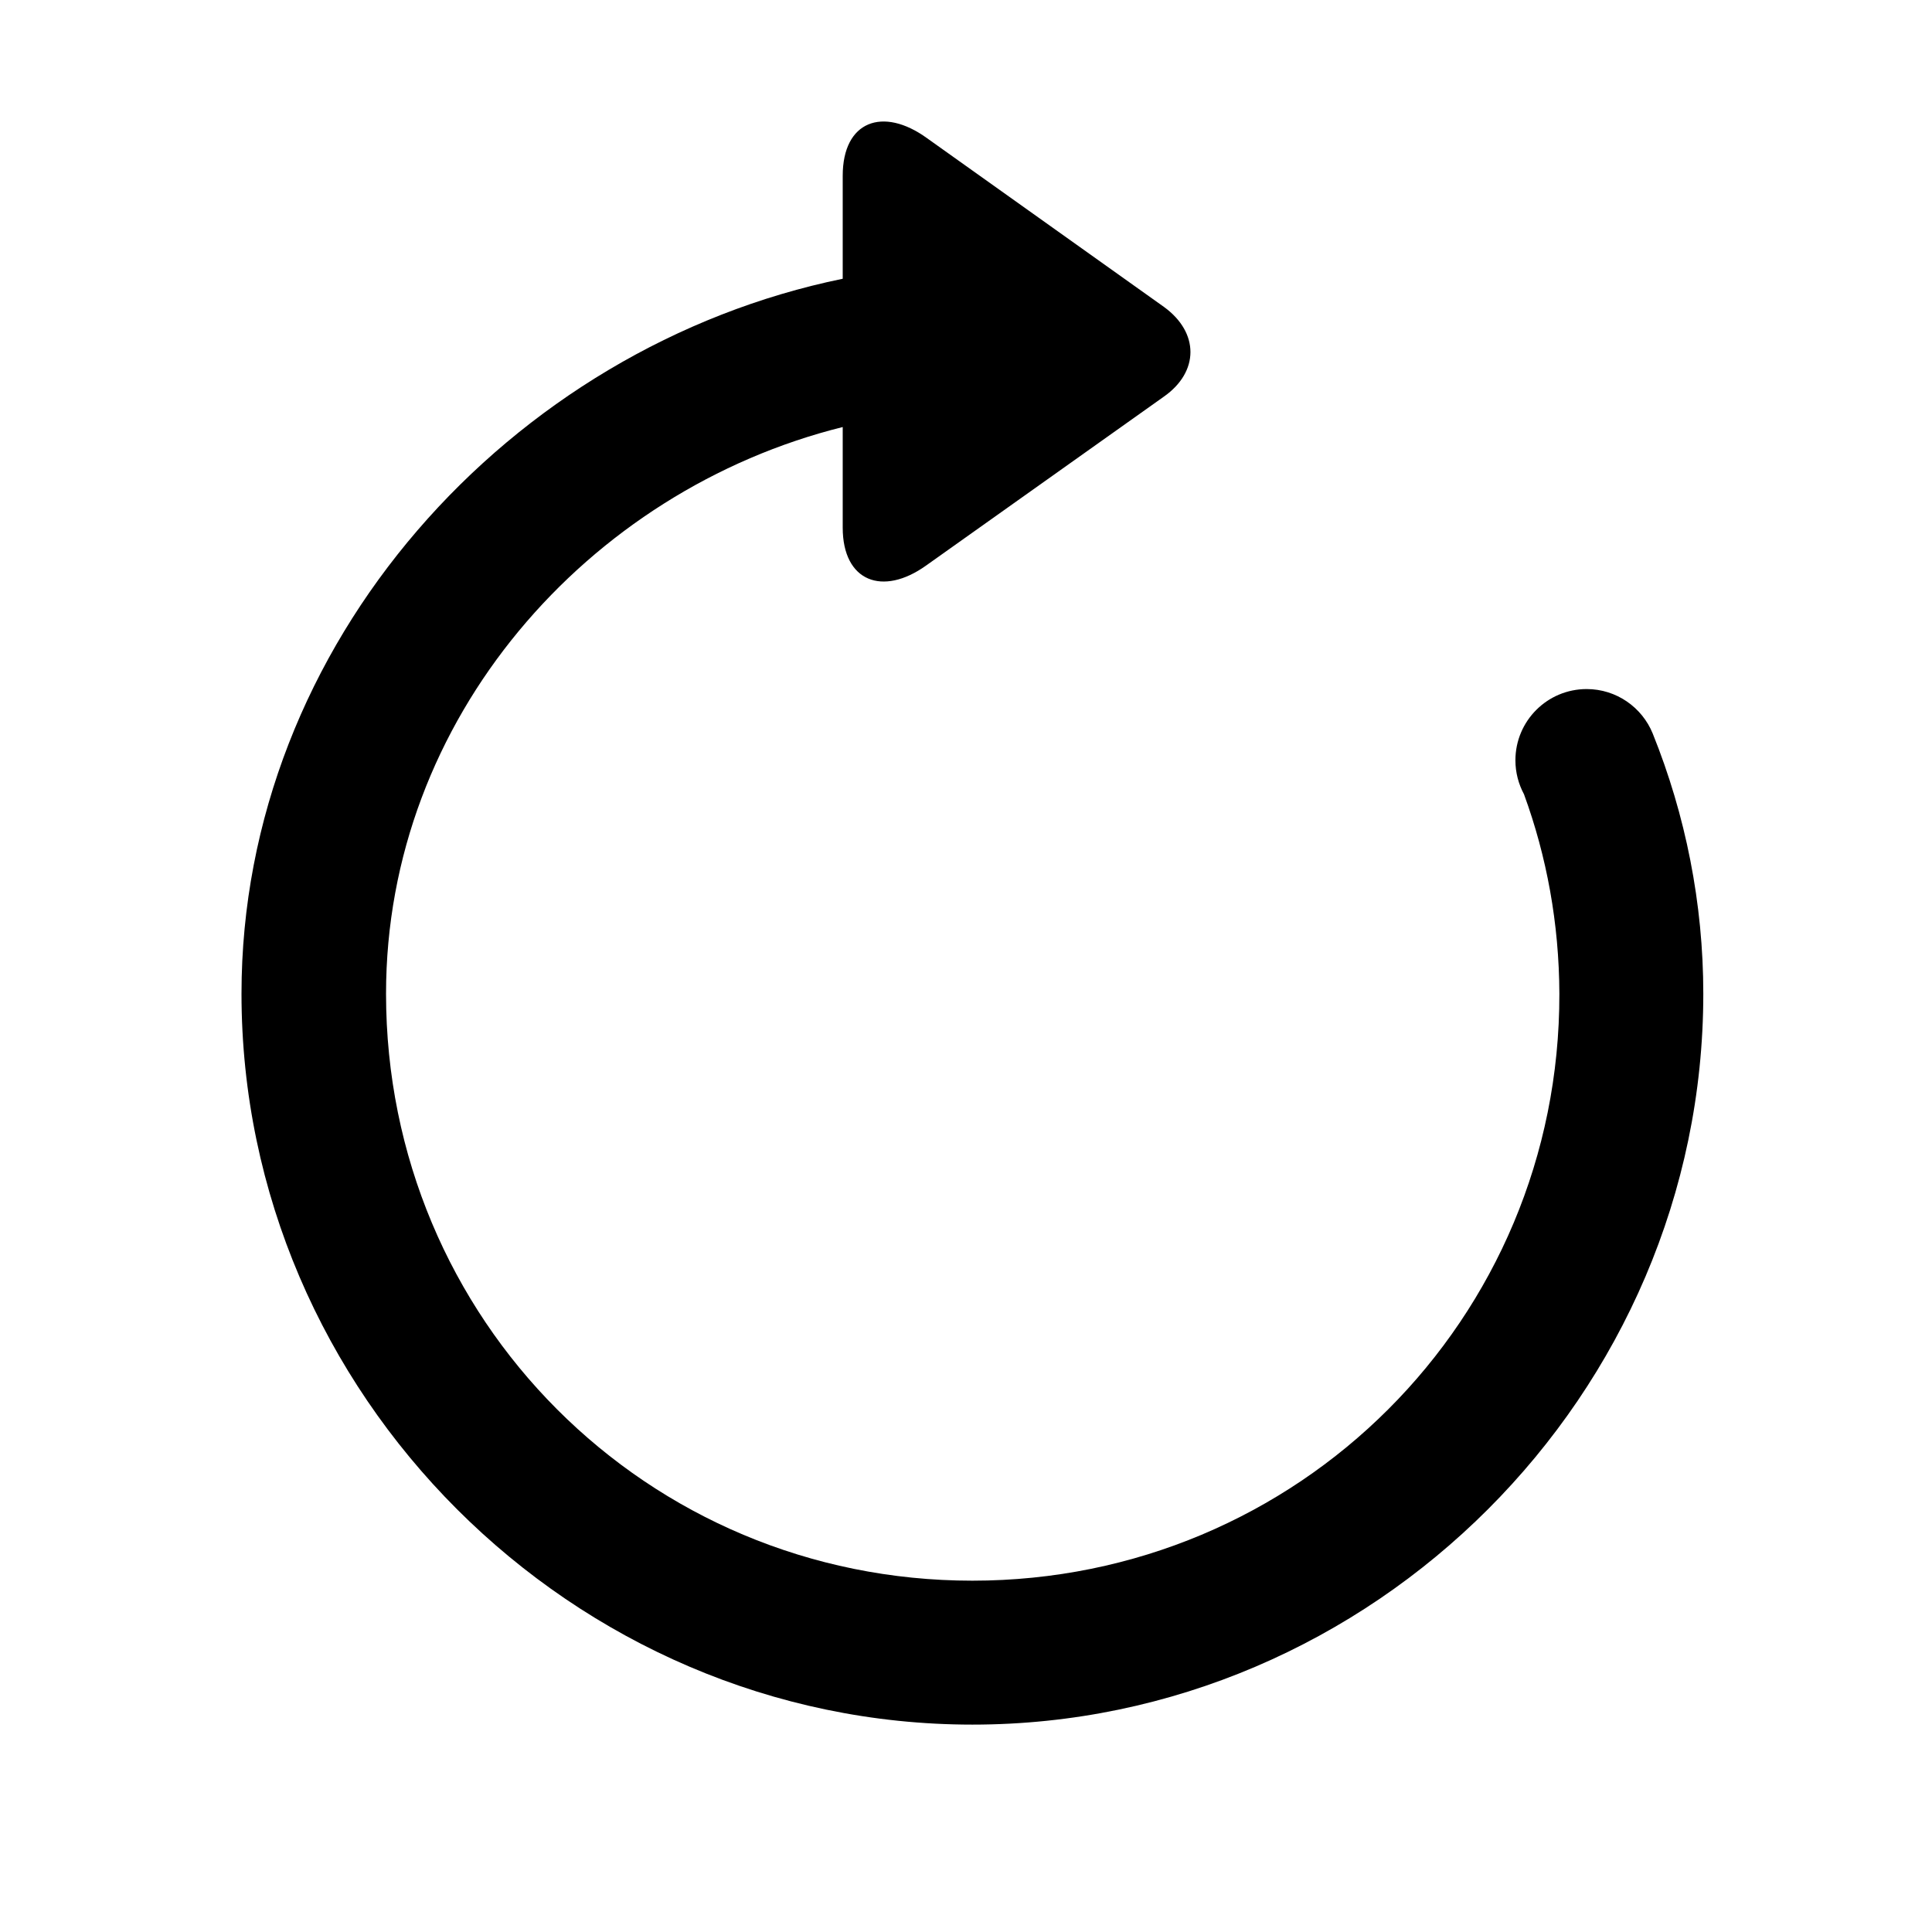
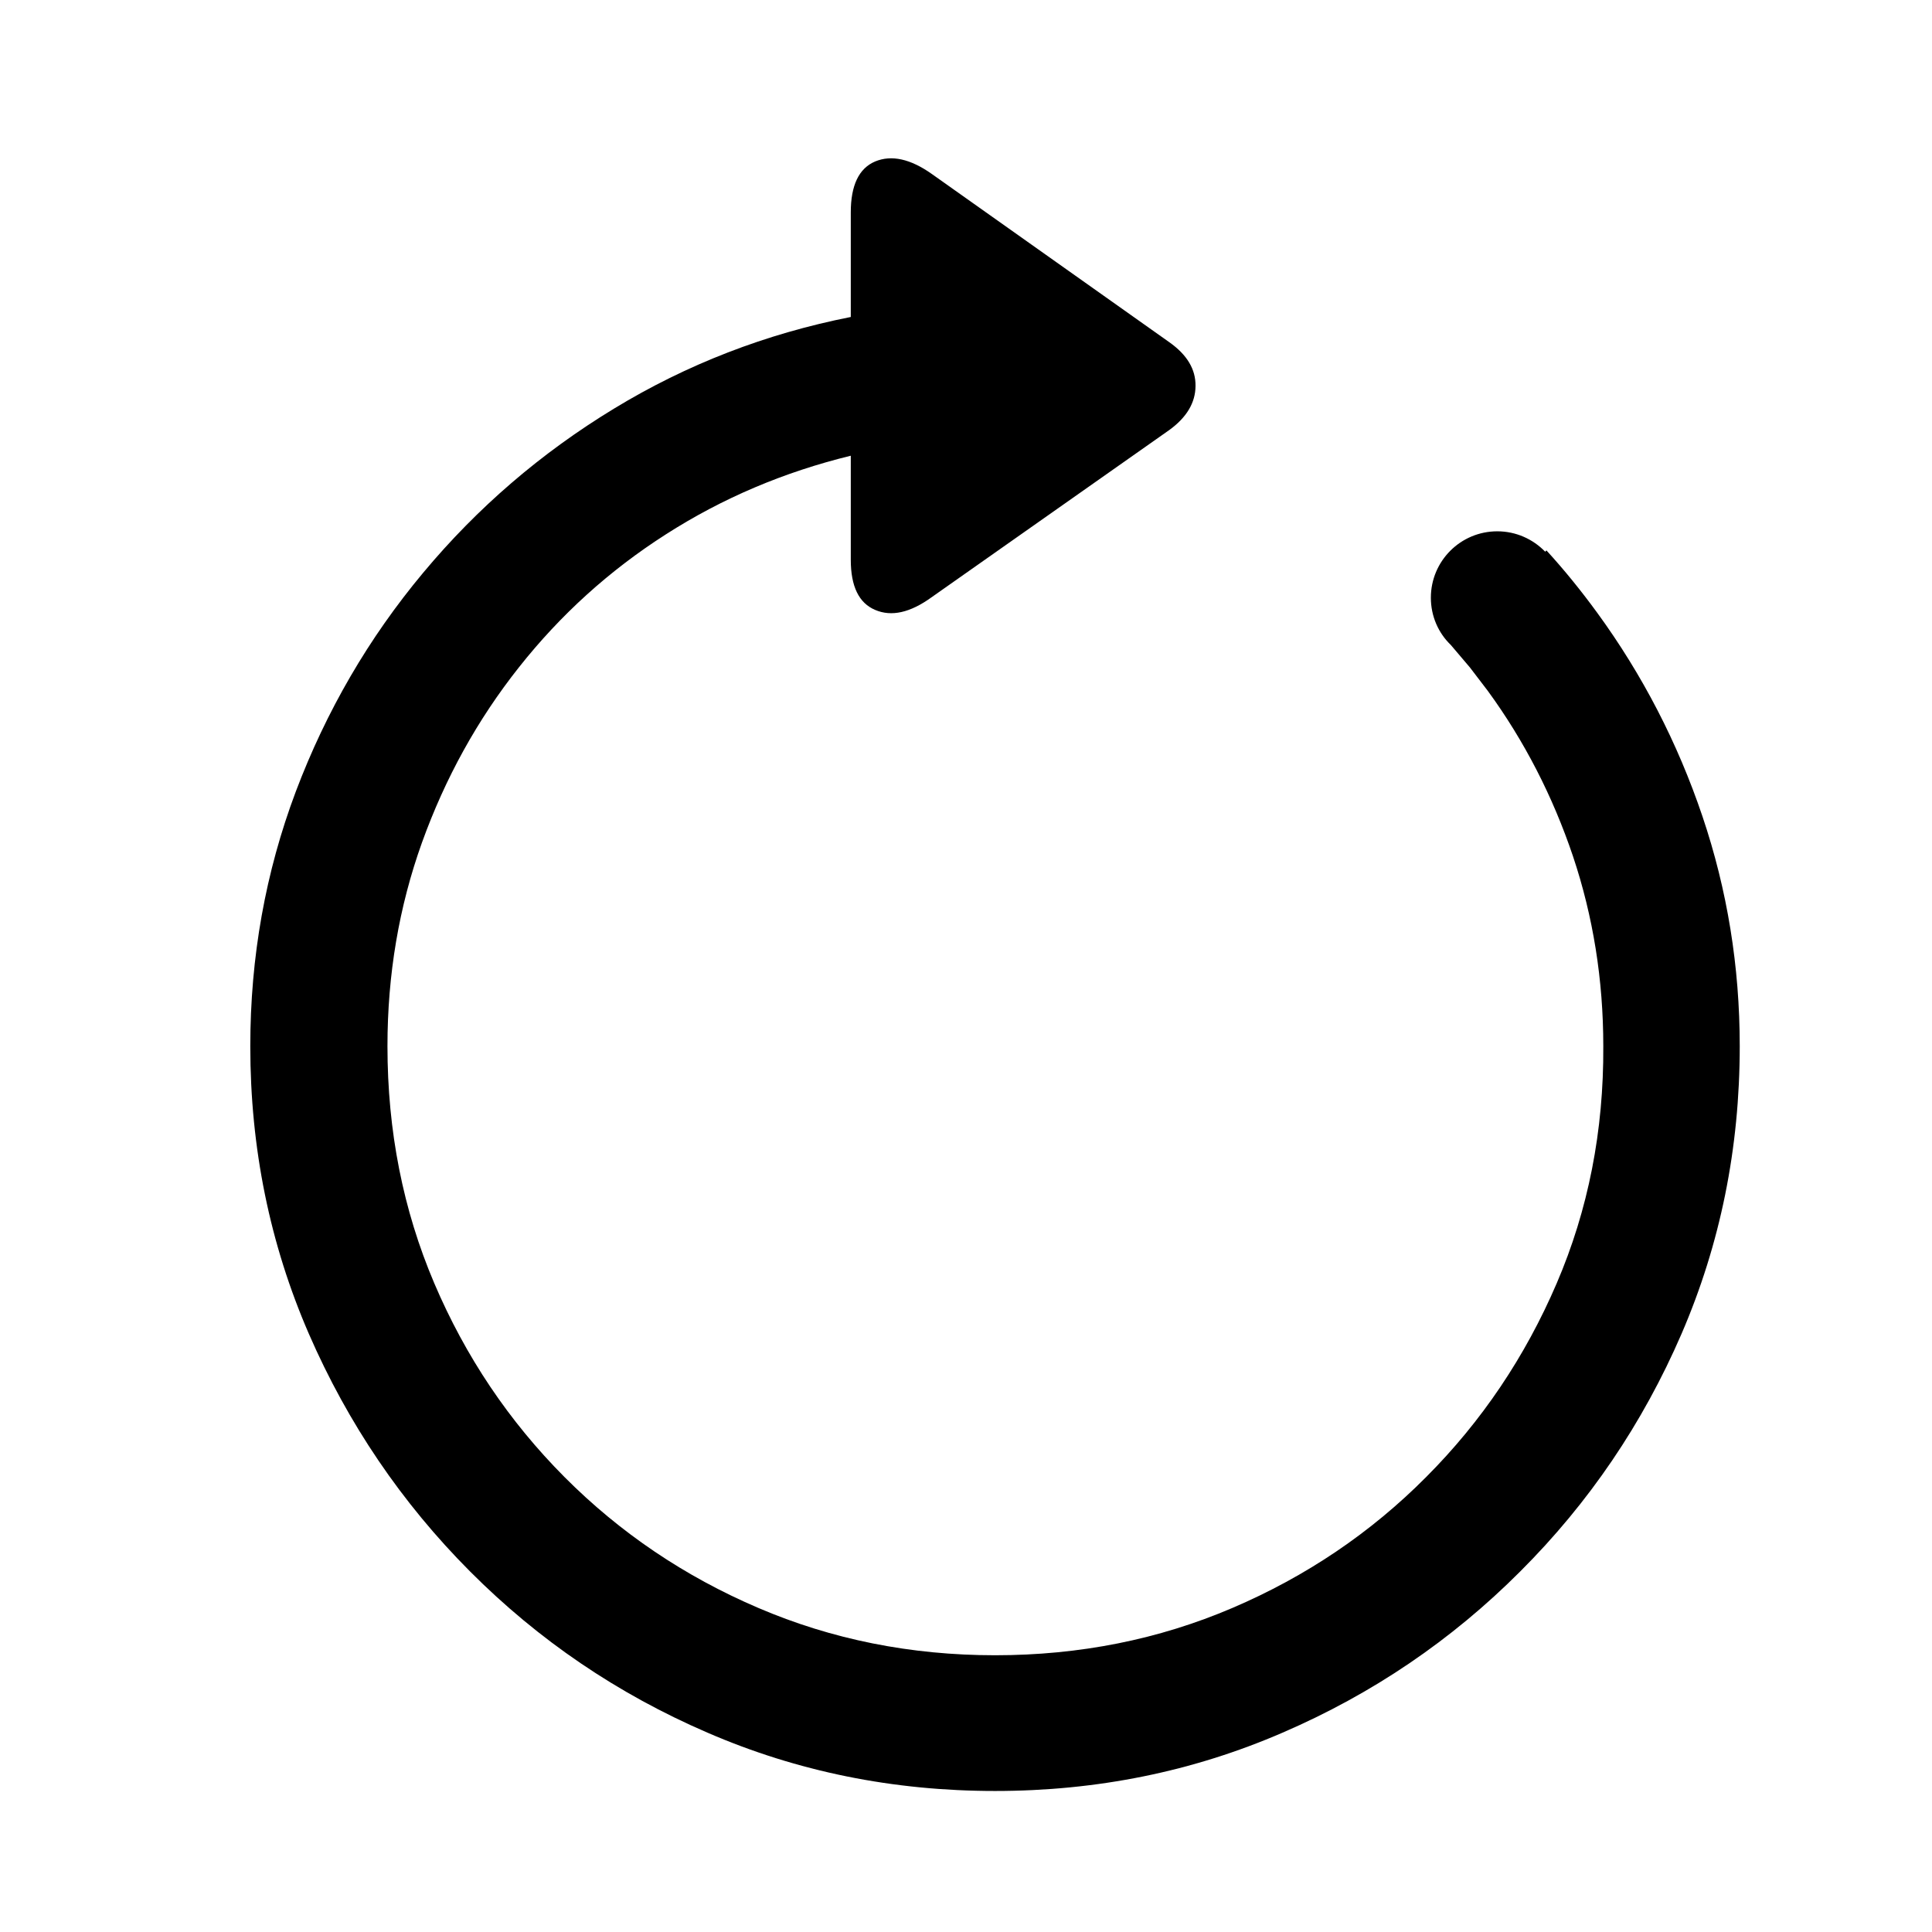
<svg xmlns="http://www.w3.org/2000/svg" width="16px" height="16px" viewBox="0 0 16 16" version="1.1">
  <g id="refresh" stroke="none" stroke-width="1" fill="none" fill-rule="evenodd">
-     <g transform="translate(2, 1.0065)" fill="#000000" fill-rule="nonzero" id="Path">
-       <path d="M5.676,0.137 L7.639,1.535 C7.933,1.748 7.931,2.073 7.639,2.278 L5.671,3.676 C5.31,3.935 4.979,3.81 4.979,3.363 L4.979,2.53 C2.869,3.055 1.197,4.944 1.197,7.223 C1.197,9.92 3.355,12.084 6.053,12.084 C8.75,12.084 10.919,9.92 10.914,7.223 C10.912,6.641 10.809,6.085 10.621,5.571 C10.576,5.487 10.55,5.392 10.55,5.29 C10.55,4.964 10.814,4.7 11.14,4.7 C11.387,4.7 11.599,4.852 11.687,5.068 C11.959,5.743 12.106,6.475 12.106,7.223 C12.106,10.538 9.368,13.276 6.053,13.276 C2.742,13.276 0,10.538 0,7.223 C0,4.319 2.227,1.867 4.979,1.302 L4.979,0.449 C4.979,-0.005 5.312,-0.126 5.676,0.137 Z" />
+     <g transform="translate(2.0728, 1.3111)" fill="#000000" fill-rule="nonzero" id="Path">
+       <path d="M5.646,0.131 L7.611,1.523 C7.758,1.627 7.83,1.747 7.828,1.886 C7.827,2.025 7.754,2.146 7.611,2.25 L5.641,3.636 C5.465,3.763 5.31,3.798 5.175,3.74 C5.04,3.683 4.973,3.545 4.973,3.324 L4.973,2.463 C4.42,2.598 3.91,2.814 3.442,3.114 C2.974,3.413 2.569,3.78 2.225,4.215 C1.881,4.649 1.614,5.133 1.422,5.666 C1.231,6.198 1.136,6.761 1.136,7.353 C1.136,8.055 1.265,8.709 1.524,9.317 C1.783,9.925 2.143,10.46 2.602,10.921 C3.062,11.383 3.597,11.744 4.207,12.005 C4.816,12.266 5.47,12.397 6.168,12.397 C6.869,12.397 7.524,12.266 8.134,12.005 C8.744,11.744 9.279,11.383 9.738,10.921 C10.198,10.46 10.558,9.925 10.819,9.317 C11.08,8.709 11.209,8.055 11.205,7.353 C11.205,6.803 11.121,6.279 10.954,5.78 C10.786,5.282 10.551,4.825 10.249,4.411 L10.1,4.216 L9.942,4.03 C9.84,3.932 9.777,3.793 9.777,3.639 C9.777,3.335 10.023,3.089 10.327,3.089 C10.483,3.089 10.623,3.154 10.724,3.258 L10.734,3.247 C10.883,3.41 11.023,3.583 11.155,3.764 C11.529,4.277 11.82,4.839 12.026,5.449 C12.232,6.059 12.335,6.694 12.335,7.353 C12.335,8.198 12.174,8.991 11.853,9.735 C11.531,10.479 11.086,11.135 10.517,11.703 C9.949,12.272 9.293,12.717 8.549,13.038 C7.806,13.36 7.012,13.521 6.168,13.521 C5.323,13.521 4.529,13.36 3.786,13.038 C3.042,12.717 2.387,12.272 1.82,11.703 C1.254,11.135 0.809,10.479 0.485,9.735 C0.162,8.991 0,8.198 0,7.353 C0,6.614 0.126,5.911 0.377,5.244 C0.629,4.577 0.98,3.973 1.431,3.433 C1.881,2.893 2.408,2.44 3.012,2.073 C3.615,1.706 4.269,1.453 4.973,1.314 L4.973,0.448 C4.973,0.224 5.04,0.083 5.175,0.026 C5.31,-0.03 5.467,0.004 5.646,0.131 Z" />
    </g>
  </g>
</svg>
